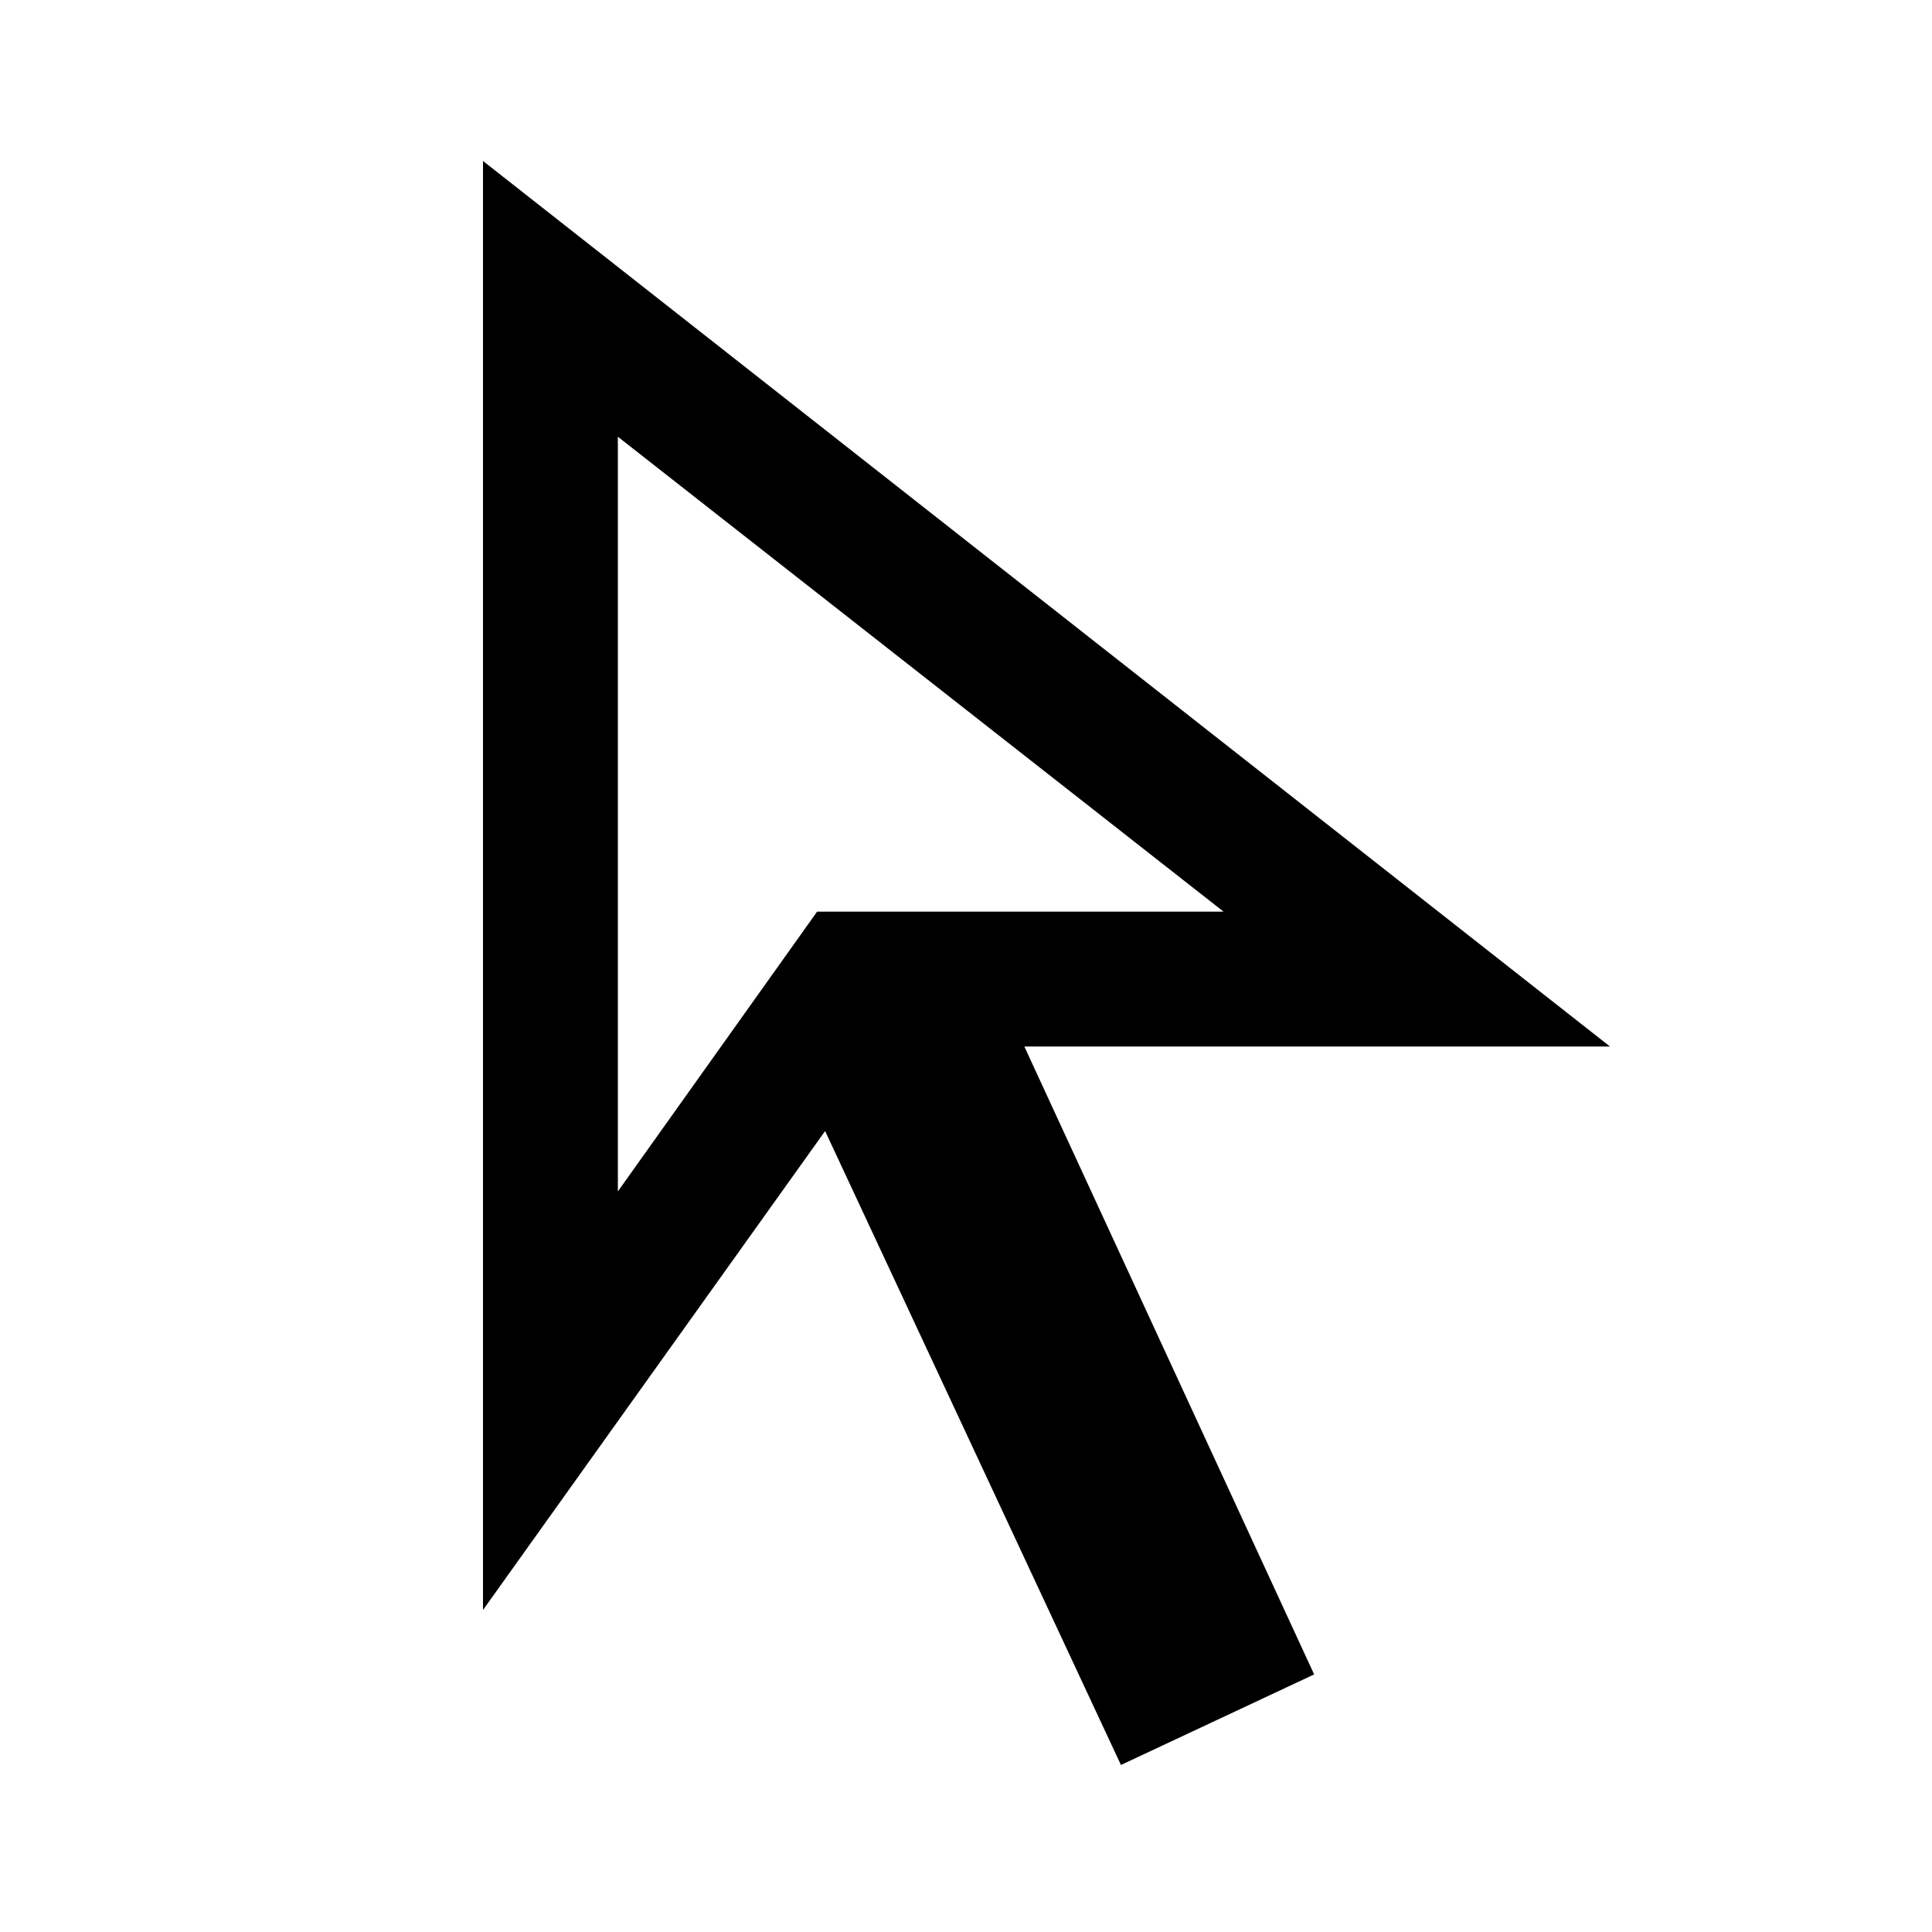
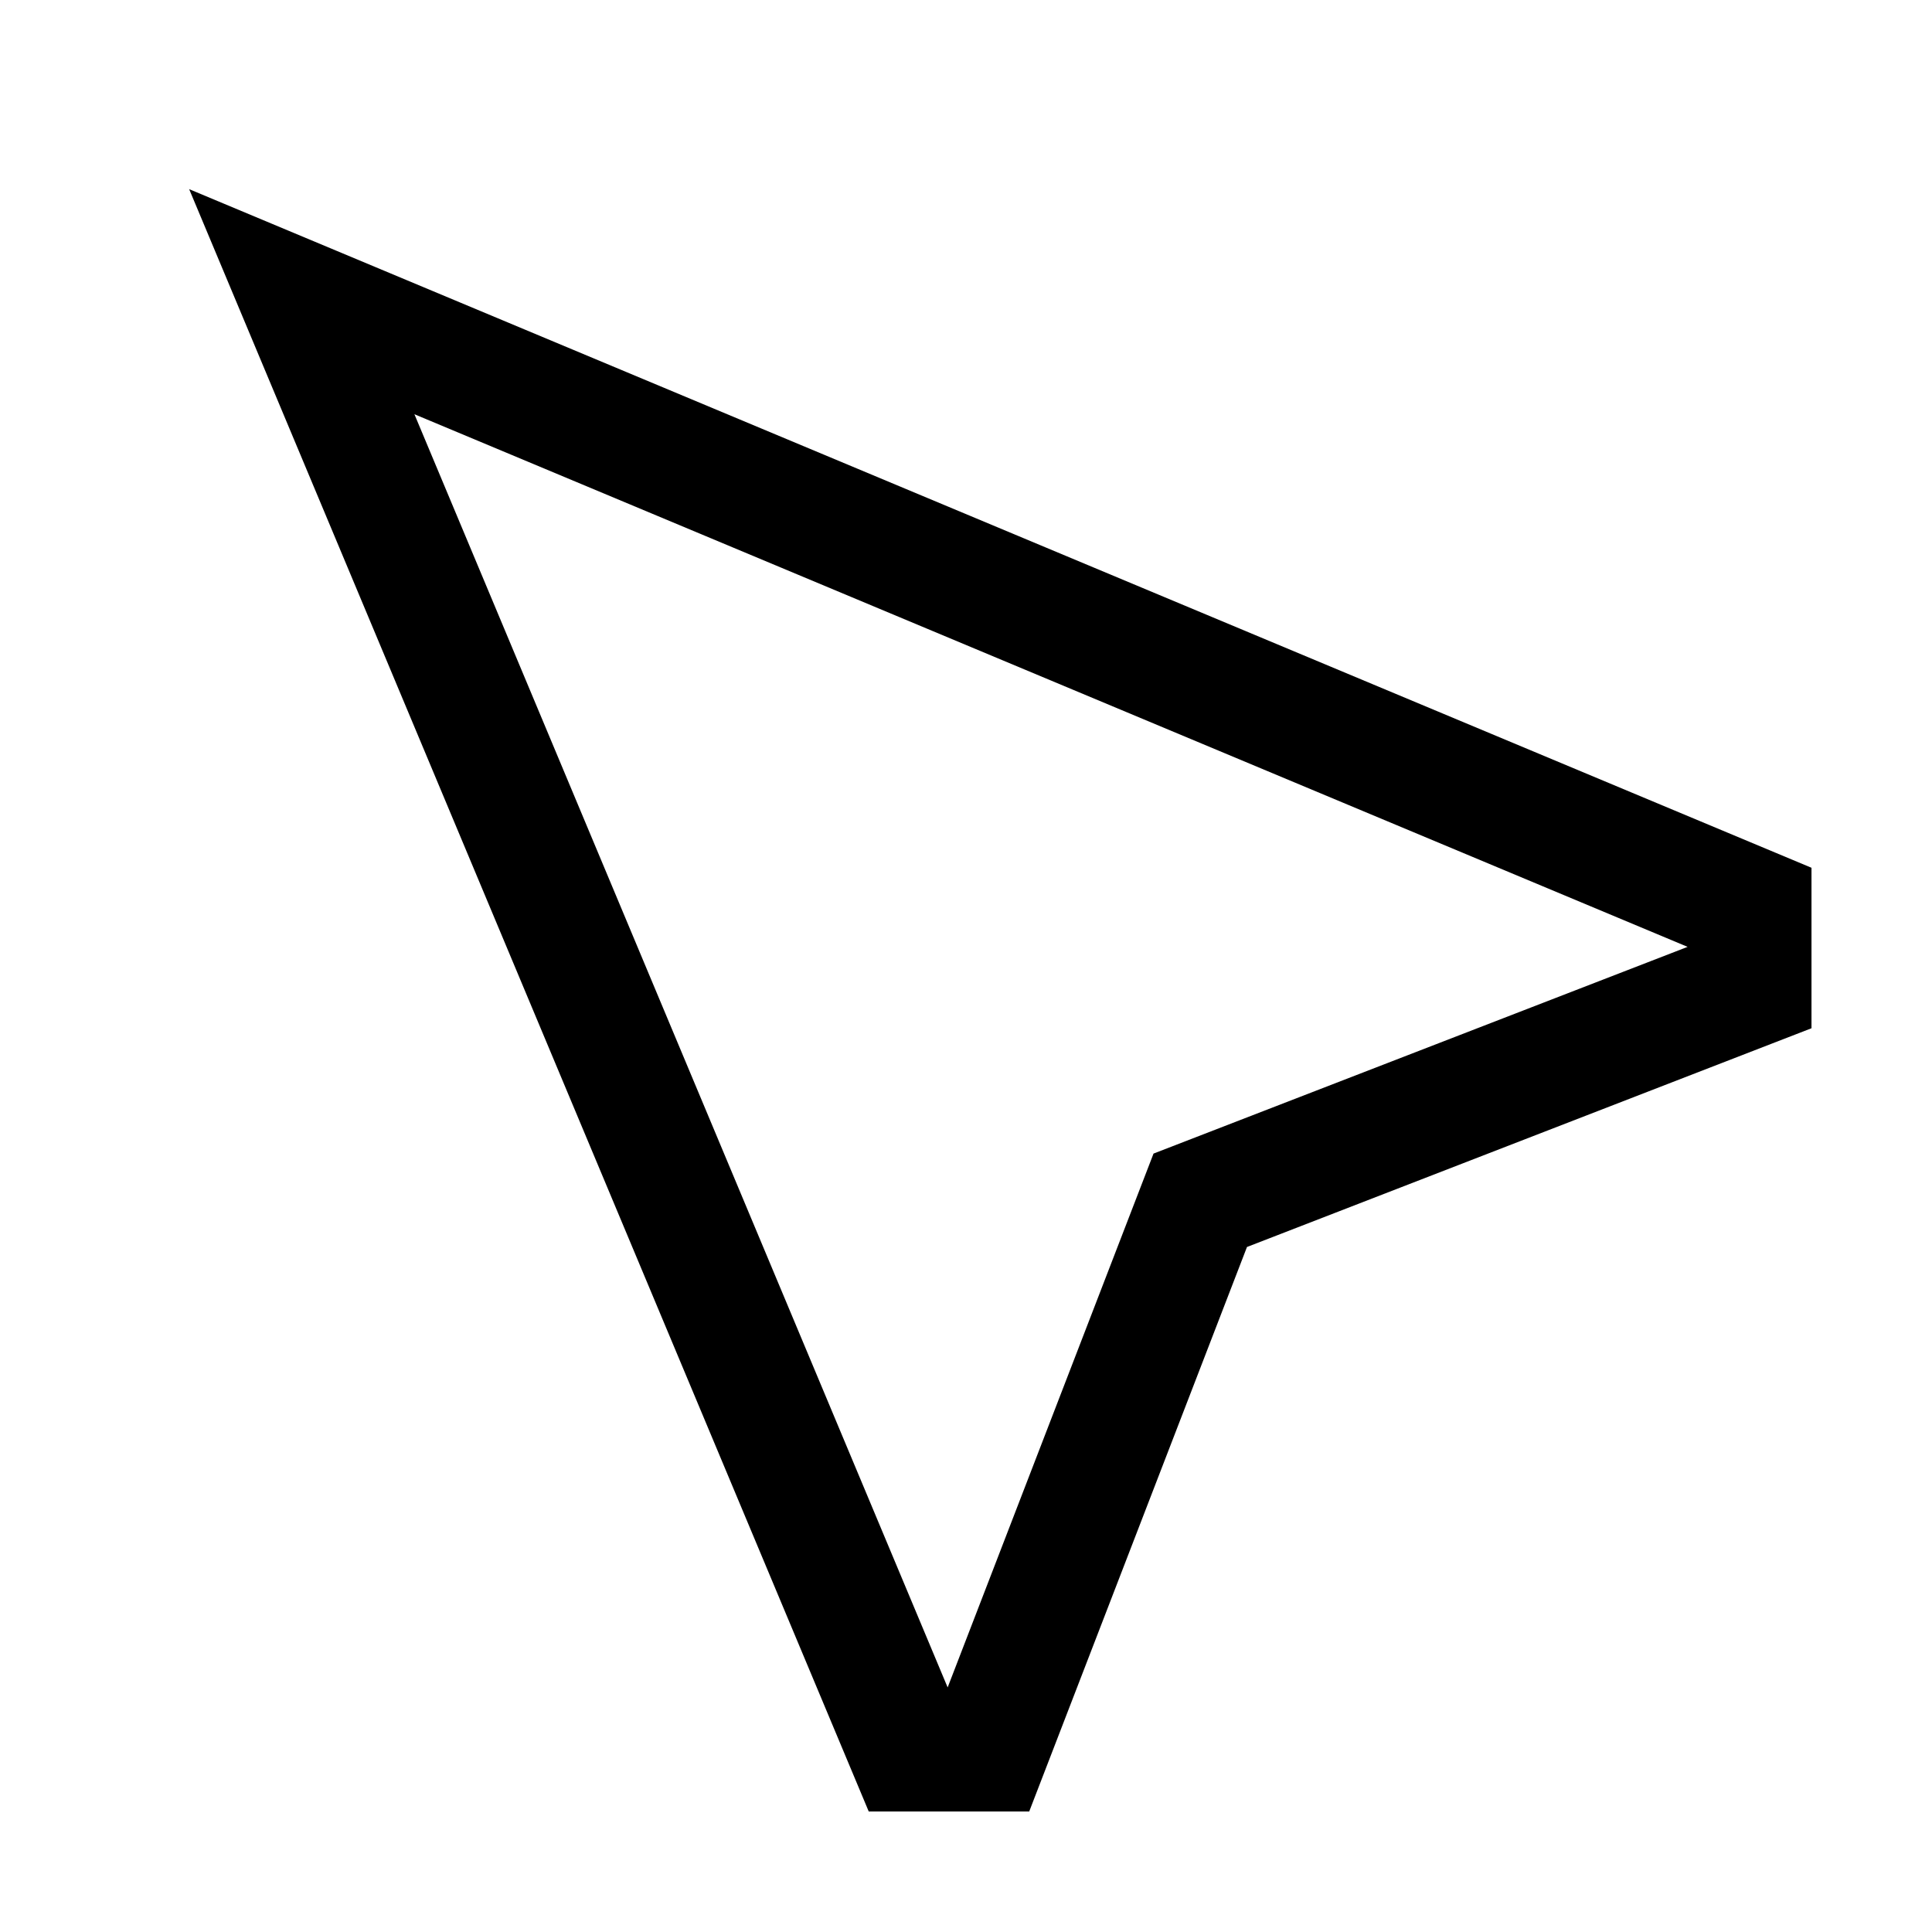
- <svg xmlns="http://www.w3.org/2000/svg" height="40" width="40">
-   <path d="m12.792 24.667 4.125-5.792h8.416L12.792 9.042Zm10.416 11.875-6.125-13.125L10 33.333v-30l23.333 18.334H21.208l6 13Zm-6.291-17.667Z" />
+ <svg xmlns="http://www.w3.org/2000/svg" width="32px" height="32px">
+   <path d="m3.133 3.133 11.256 26.871h2.658l3.607-9.35 9.35-3.623v-2.658zm3.731 3.728 21.088 8.822-8.846 3.424-3.41 8.842z" style="fill:#000000" />
</svg>
